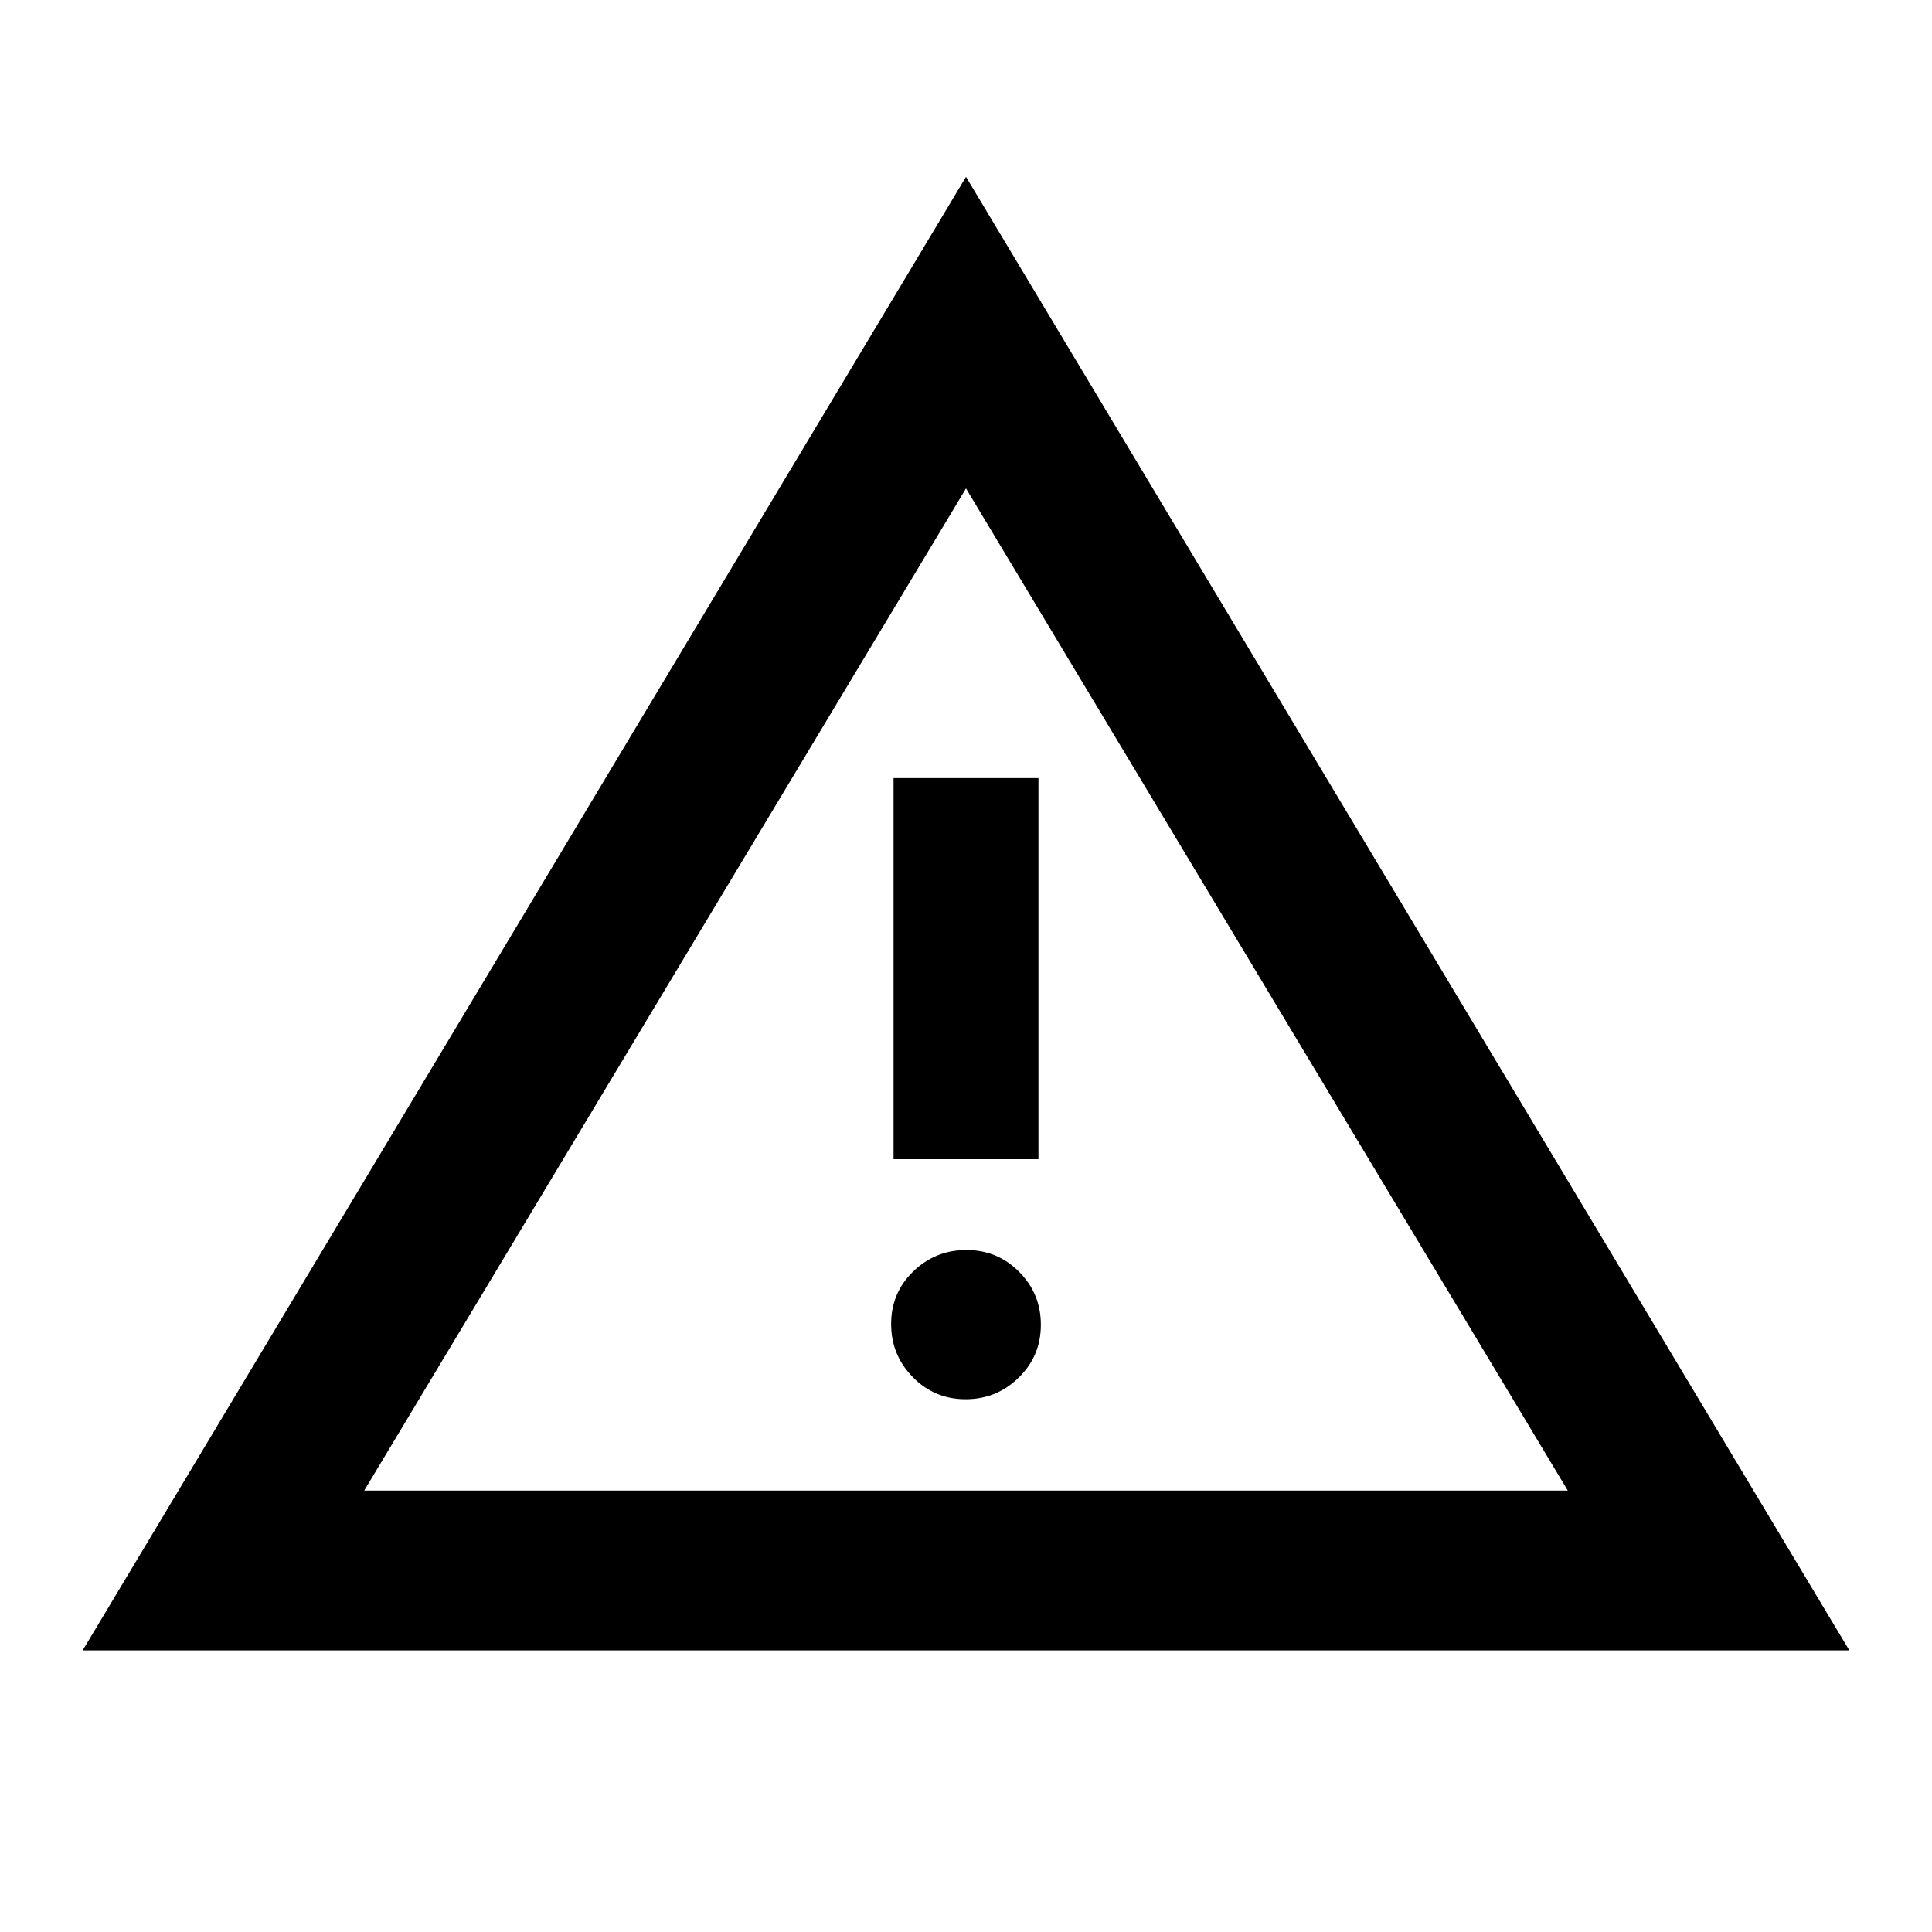
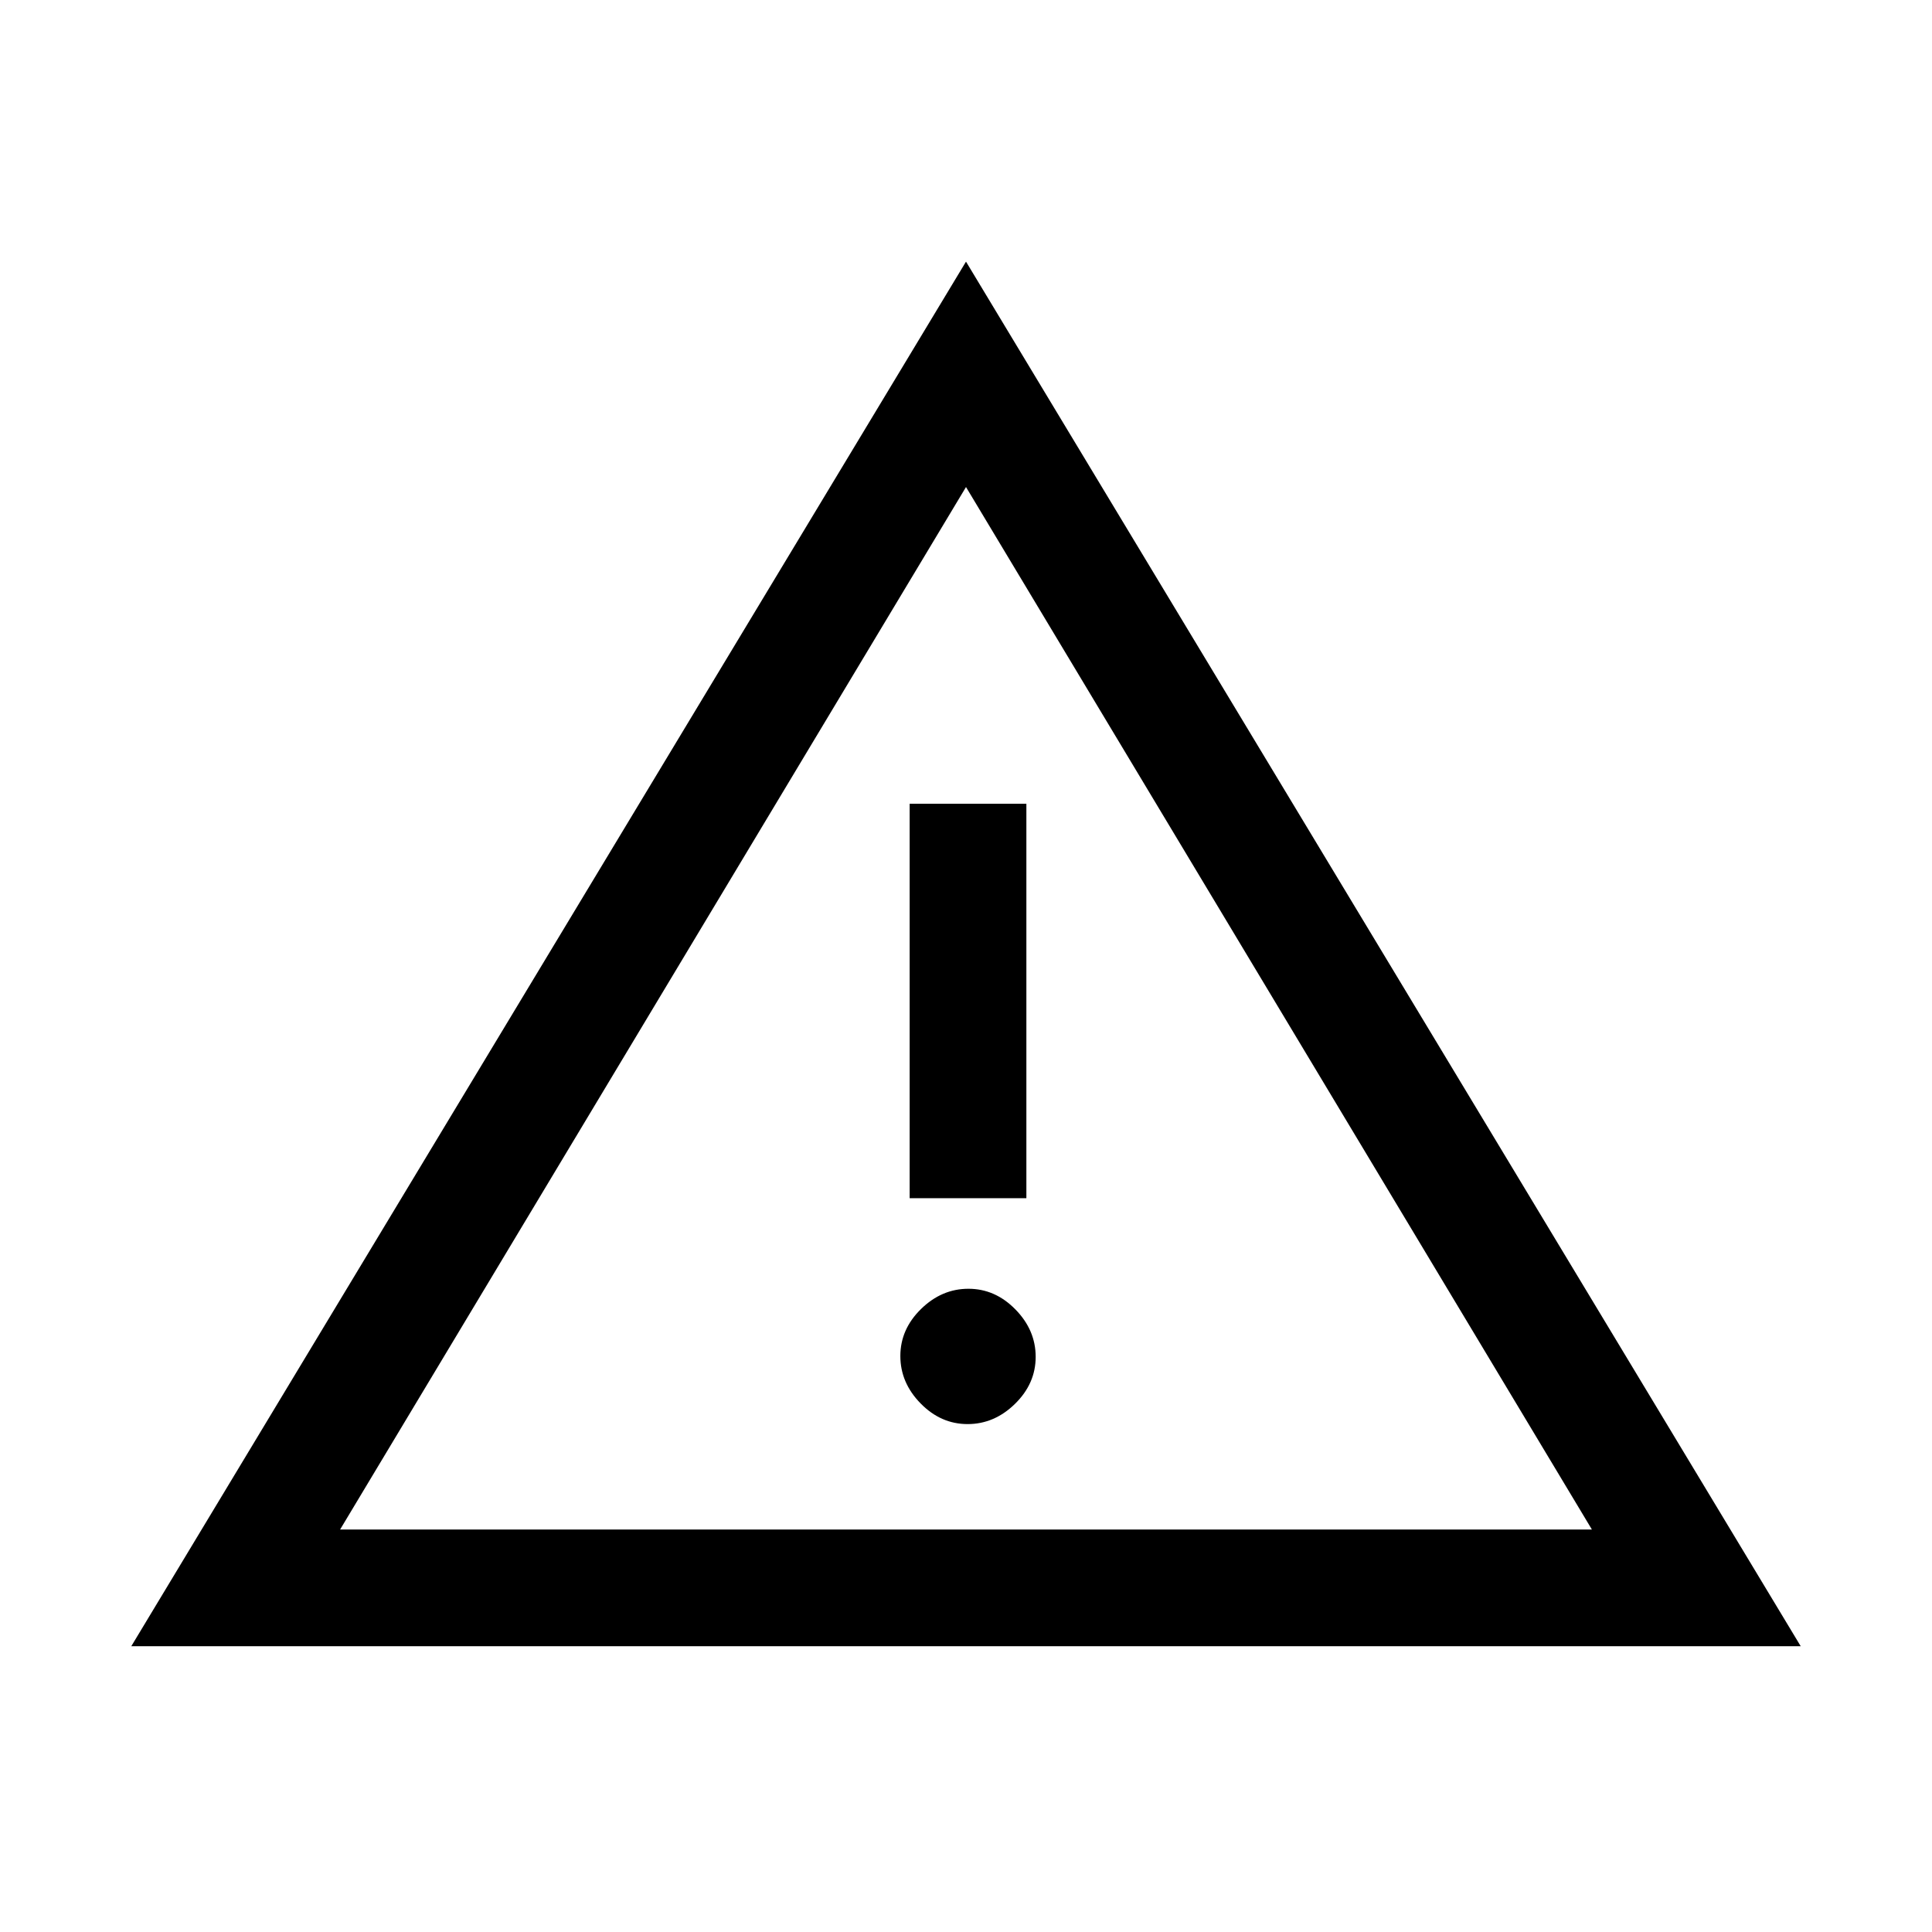
<svg xmlns="http://www.w3.org/2000/svg" height="20" viewBox="0 -960 960 960" width="20">
-   <path d="M41.07-139.93 480-872.13l438.93 732.2H41.07Zm139.91-79.42h598.04L480-717.3 180.98-219.35Zm325.24-56.14q10.98-10.76 10.98-26.21 0-15.45-10.77-26.31t-26.22-10.86q-15.45 0-26.43 10.65t-10.98 26.1q0 15.45 10.77 26.42 10.77 10.98 26.22 10.98t26.43-10.77ZM444-384h72v-189.37h-72V-384Zm36-84.33Z" />
+   <path d="M65.23-142 480-830l414.77 688H65.23ZM169-200h622L480-718 169-200Zm335.35-62.44q10.27-10.06 10.27-23.35 0-13.29-10.06-23.56t-23.35-10.27q-13.29 0-23.56 10.06t-10.27 23.35q0 13.29 10.06 23.56t23.35 10.27q13.29 0 23.56-10.06ZM452-364.62h58v-196h-58v196ZM480-459Z" />
</svg>
